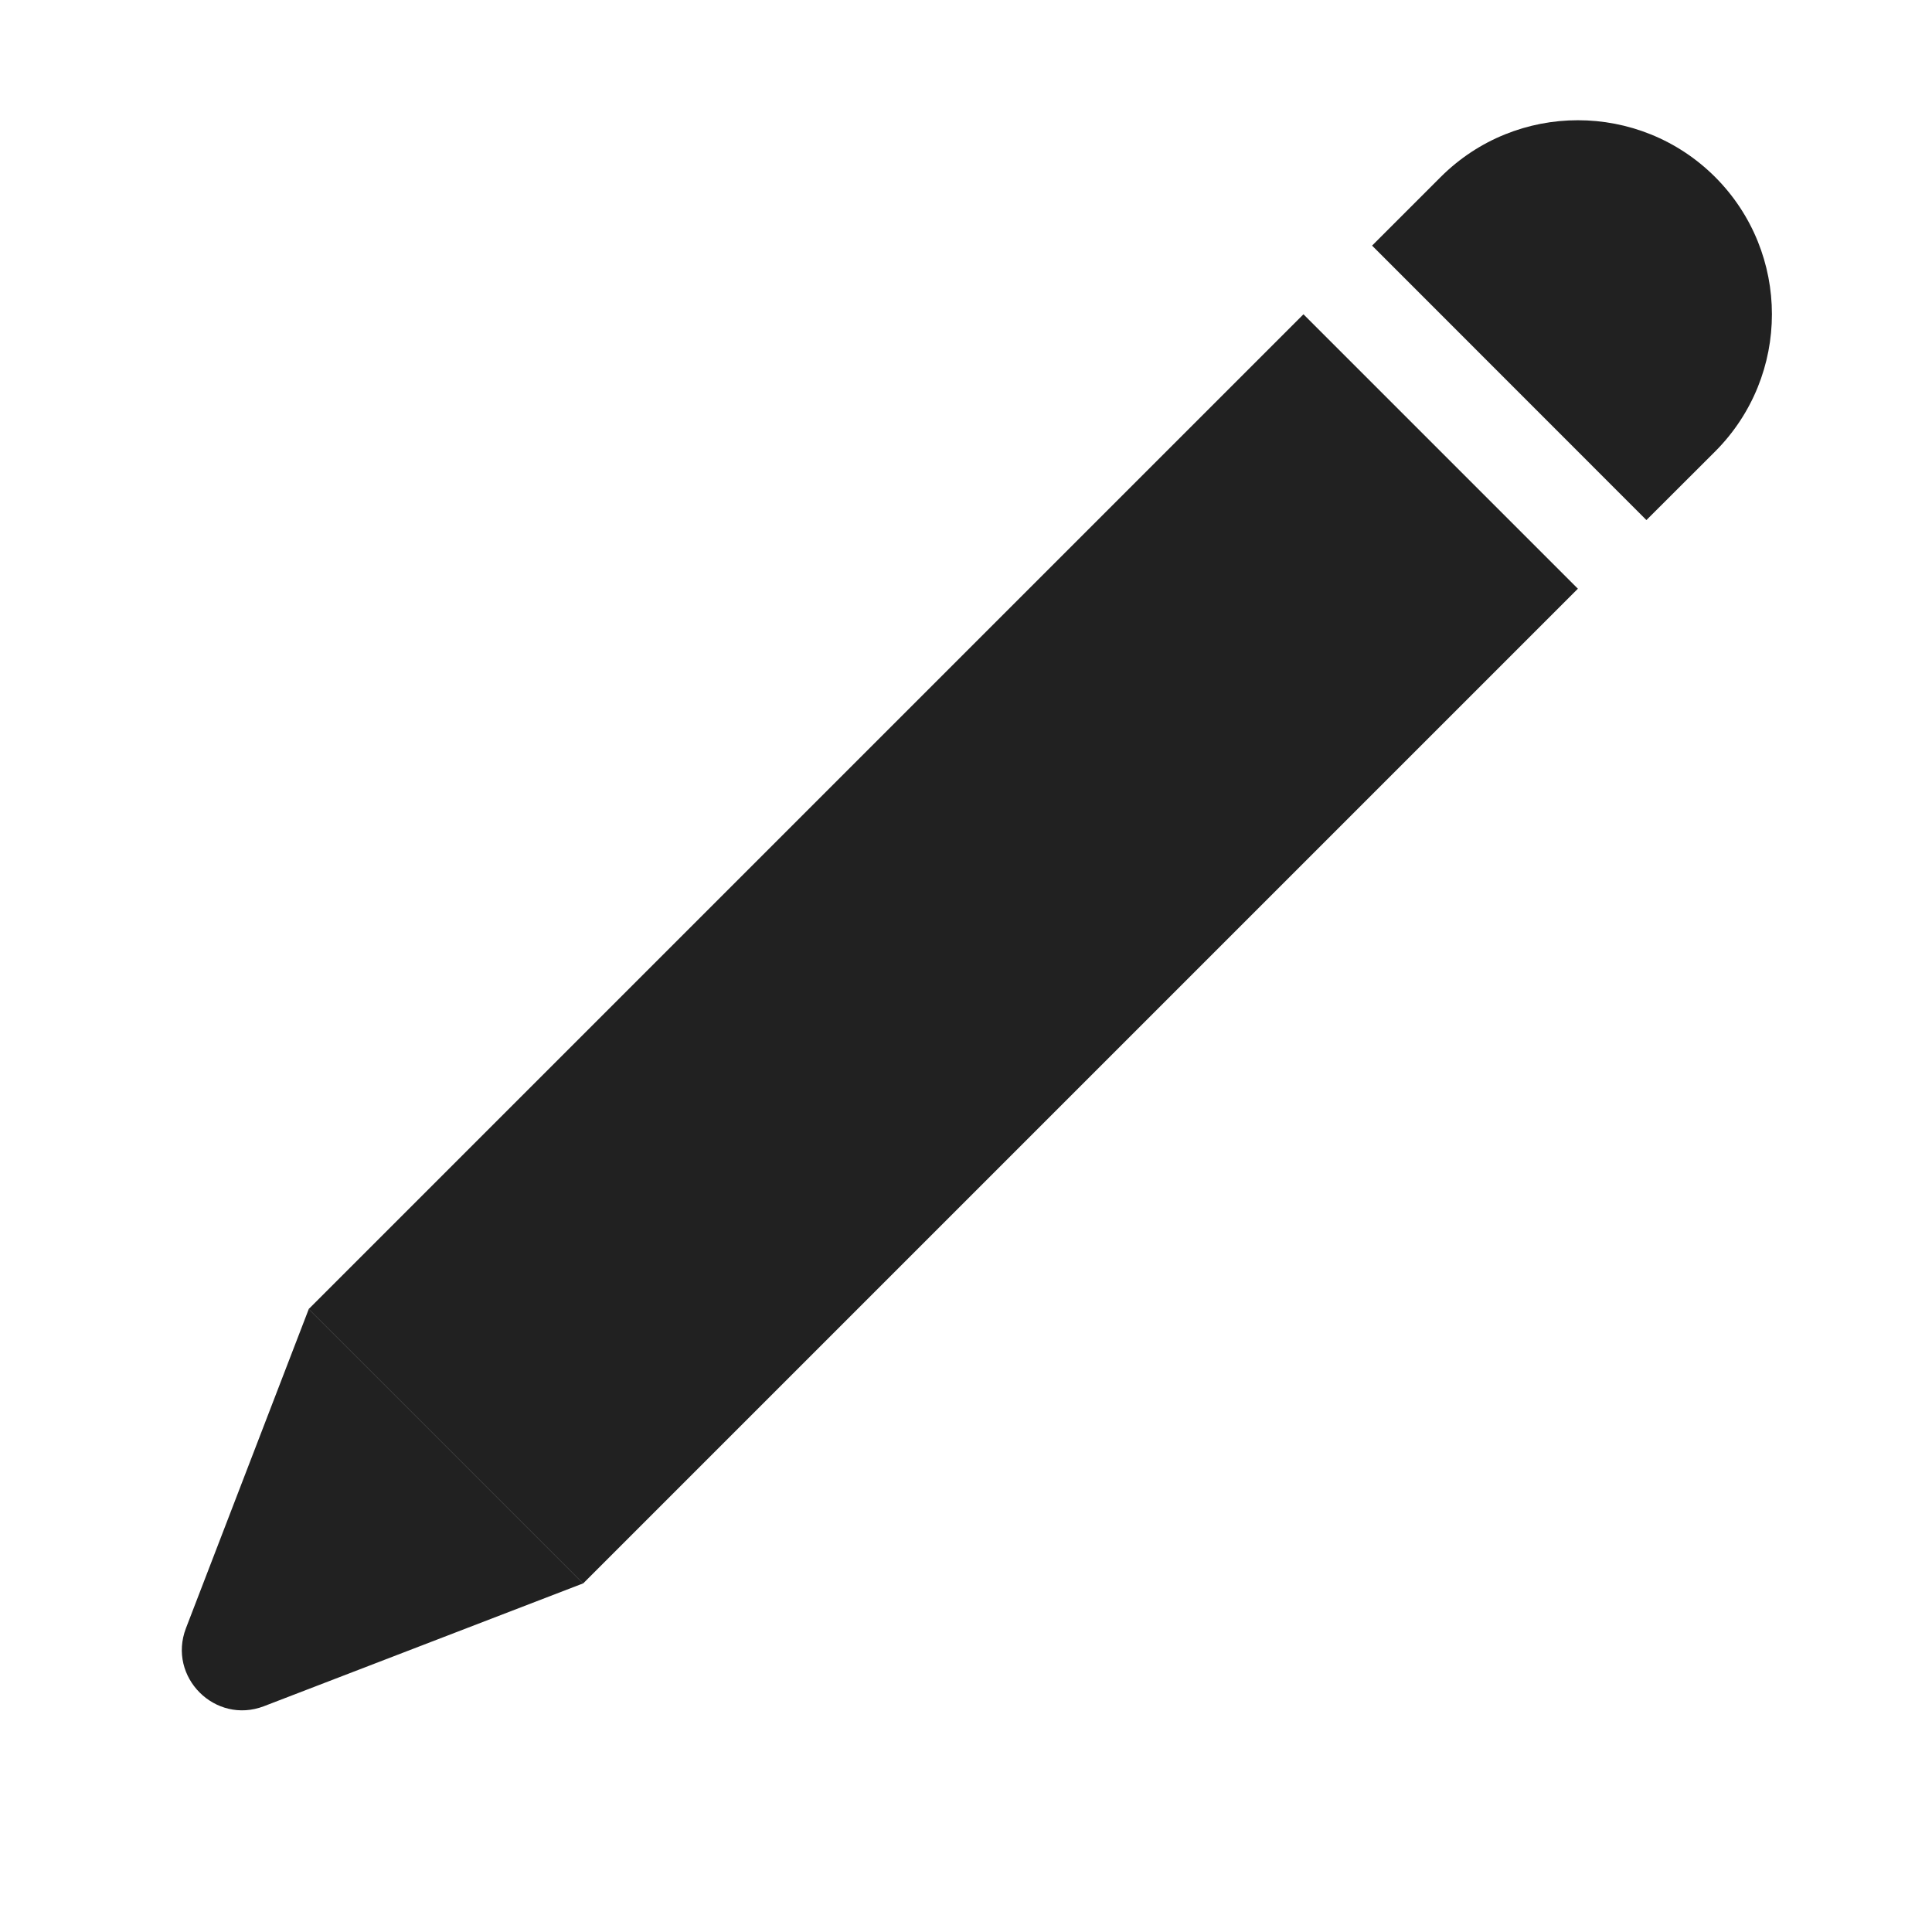
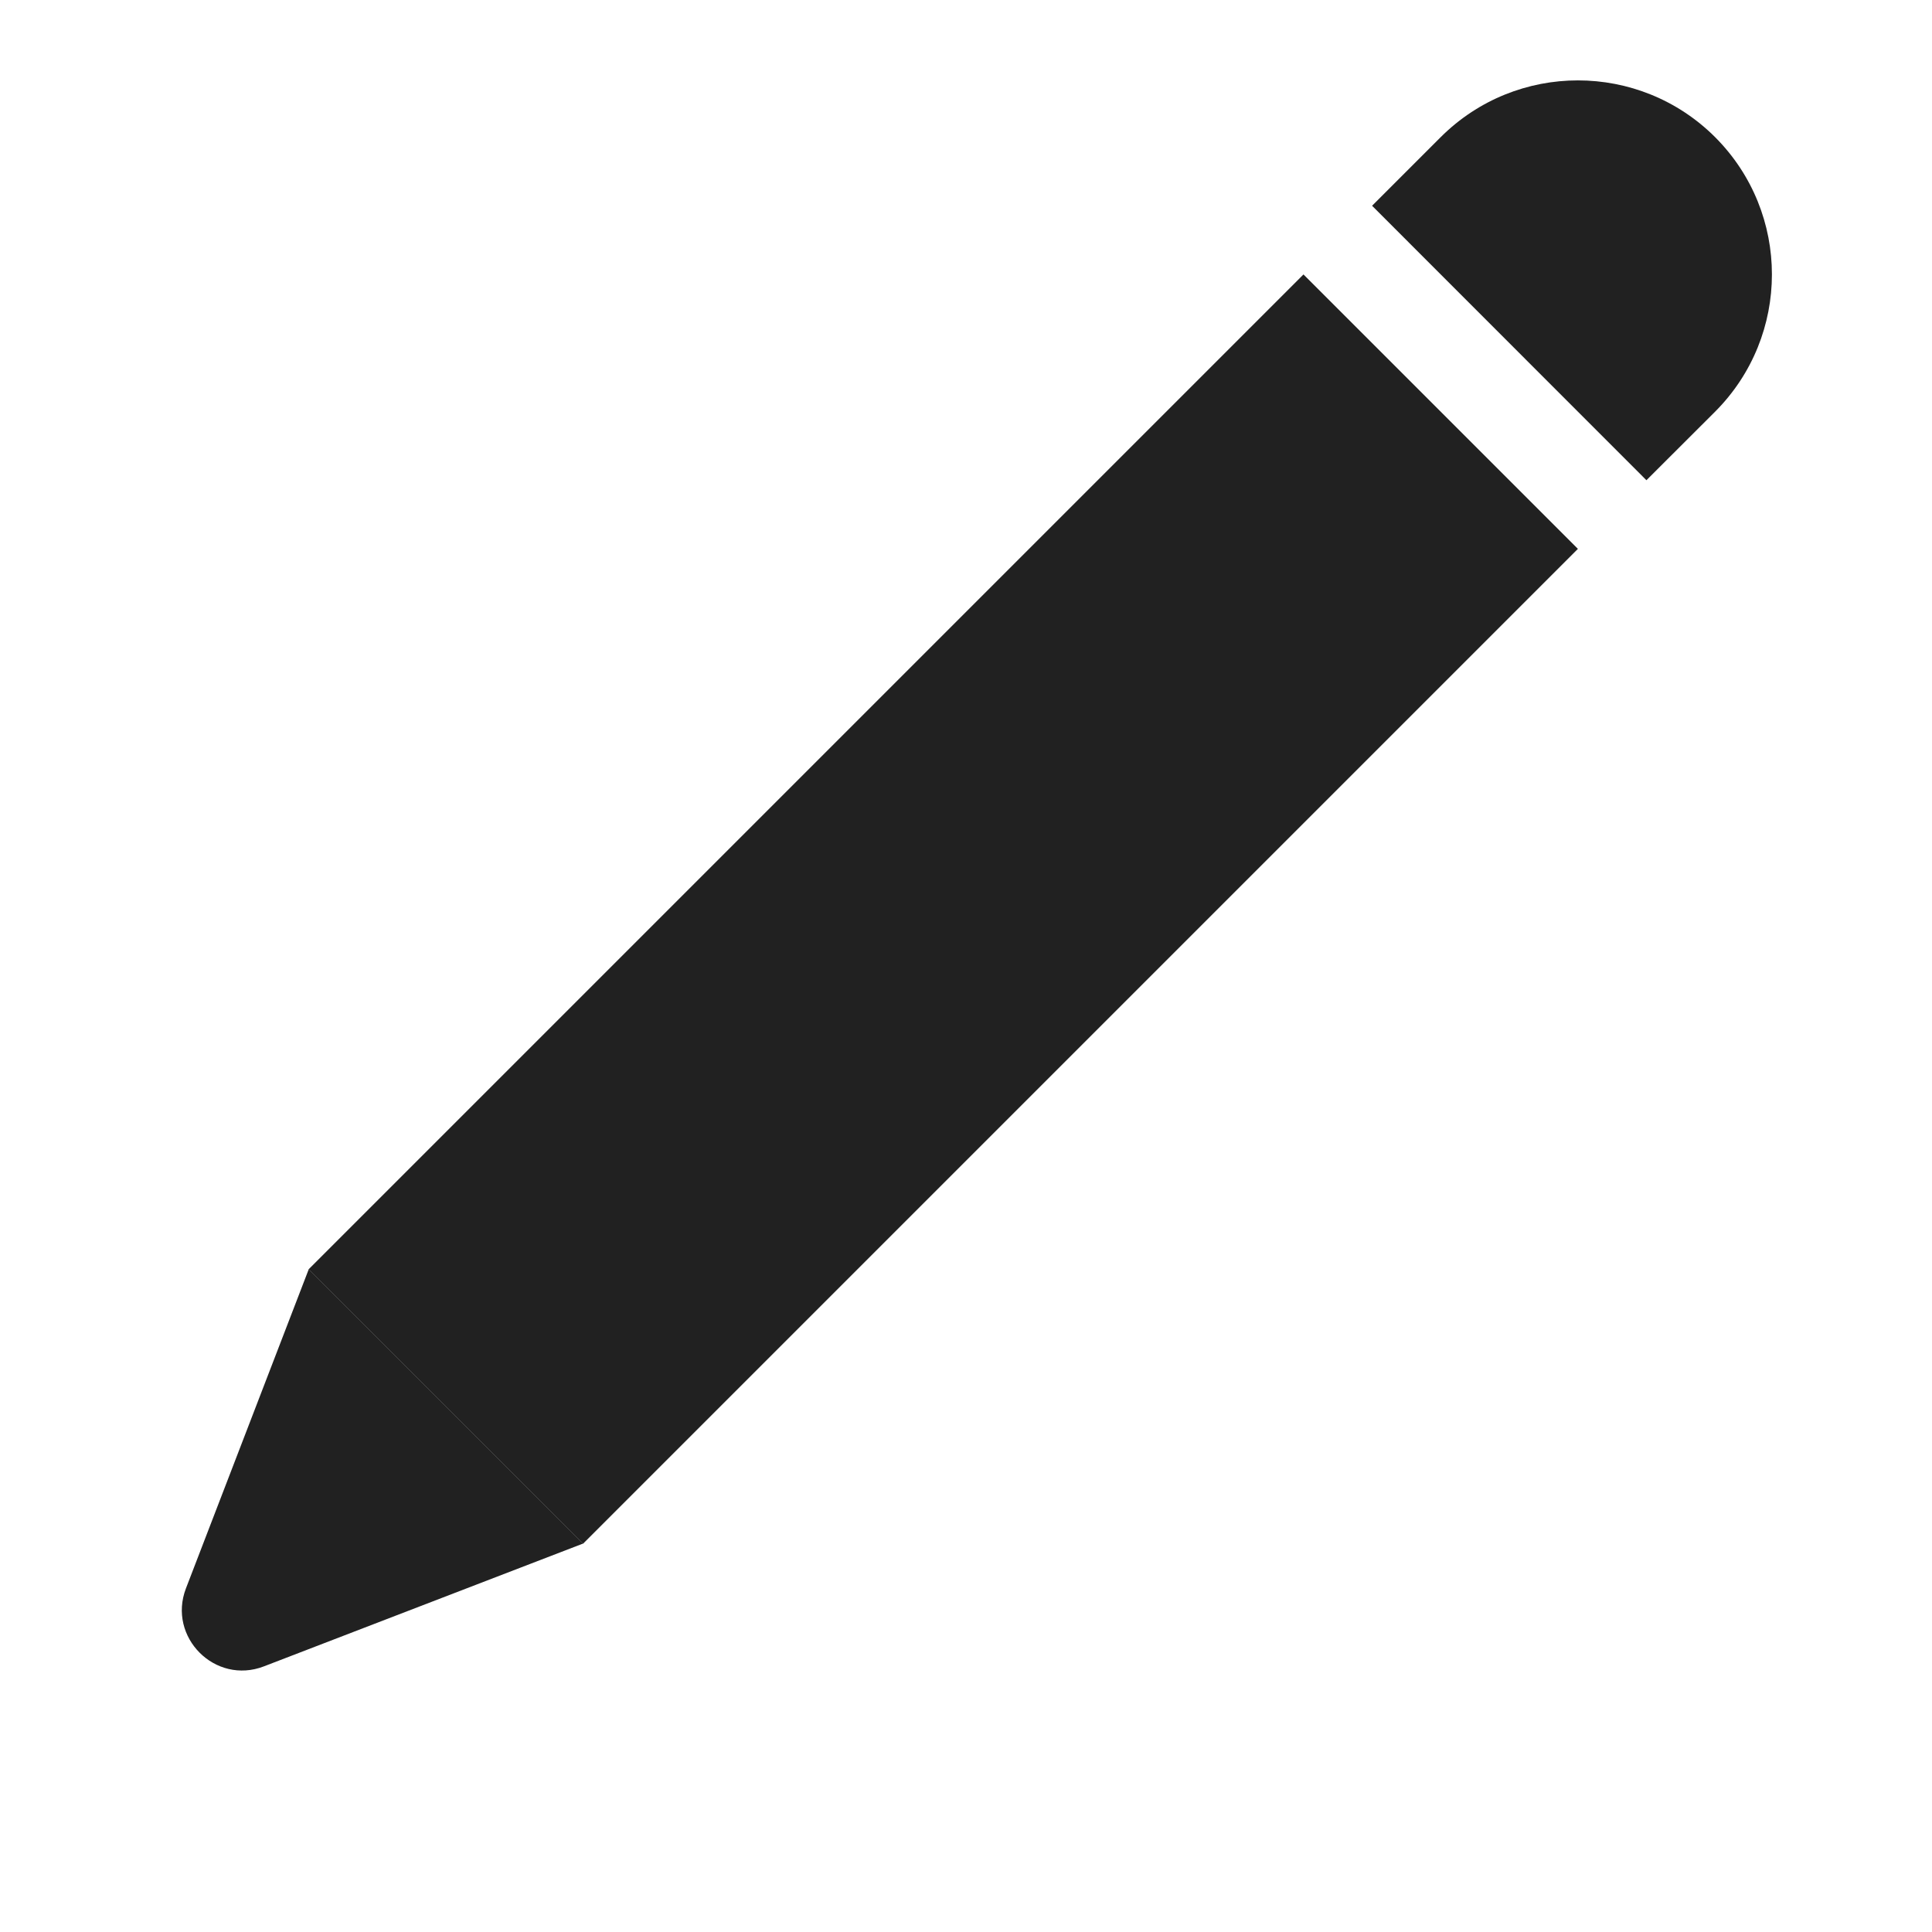
<svg xmlns="http://www.w3.org/2000/svg" width="16" height="16" viewBox="0 0 16 16" fill="none">
-   <rect x="13.068" y="4.875" width="11.651" height="3.214" transform="rotate(135 13.0676 4.87506)" fill="#212121" />
-   <path d="M14.204 1.466C14.831 2.094 14.831 3.111 14.204 3.739L13.635 4.307L11.363 2.034L11.931 1.466C12.559 0.839 13.576 0.839 14.204 1.466Z" fill="#212121" />
-   <path d="M1.54 13.484L2.557 10.841L4.829 13.113L2.186 14.13C1.782 14.285 1.385 13.888 1.54 13.484Z" fill="#212121" />
+   <rect x="13.068" y="4.545" width="11.651" height="3.214" transform="rotate(135 13.0676 4.54514)" fill="#212121" />
+   <path d="M14.204 1.136C14.831 1.764 14.831 2.781 14.204 3.409L13.635 3.977L11.363 1.704L11.931 1.136C12.559 0.509 13.576 0.509 14.204 1.136Z" fill="#212121" />
+   <path d="M1.54 13.154L2.557 10.511L4.829 12.783L2.186 13.8C1.782 13.956 1.385 13.558 1.54 13.154Z" fill="#212121" />
</svg>
